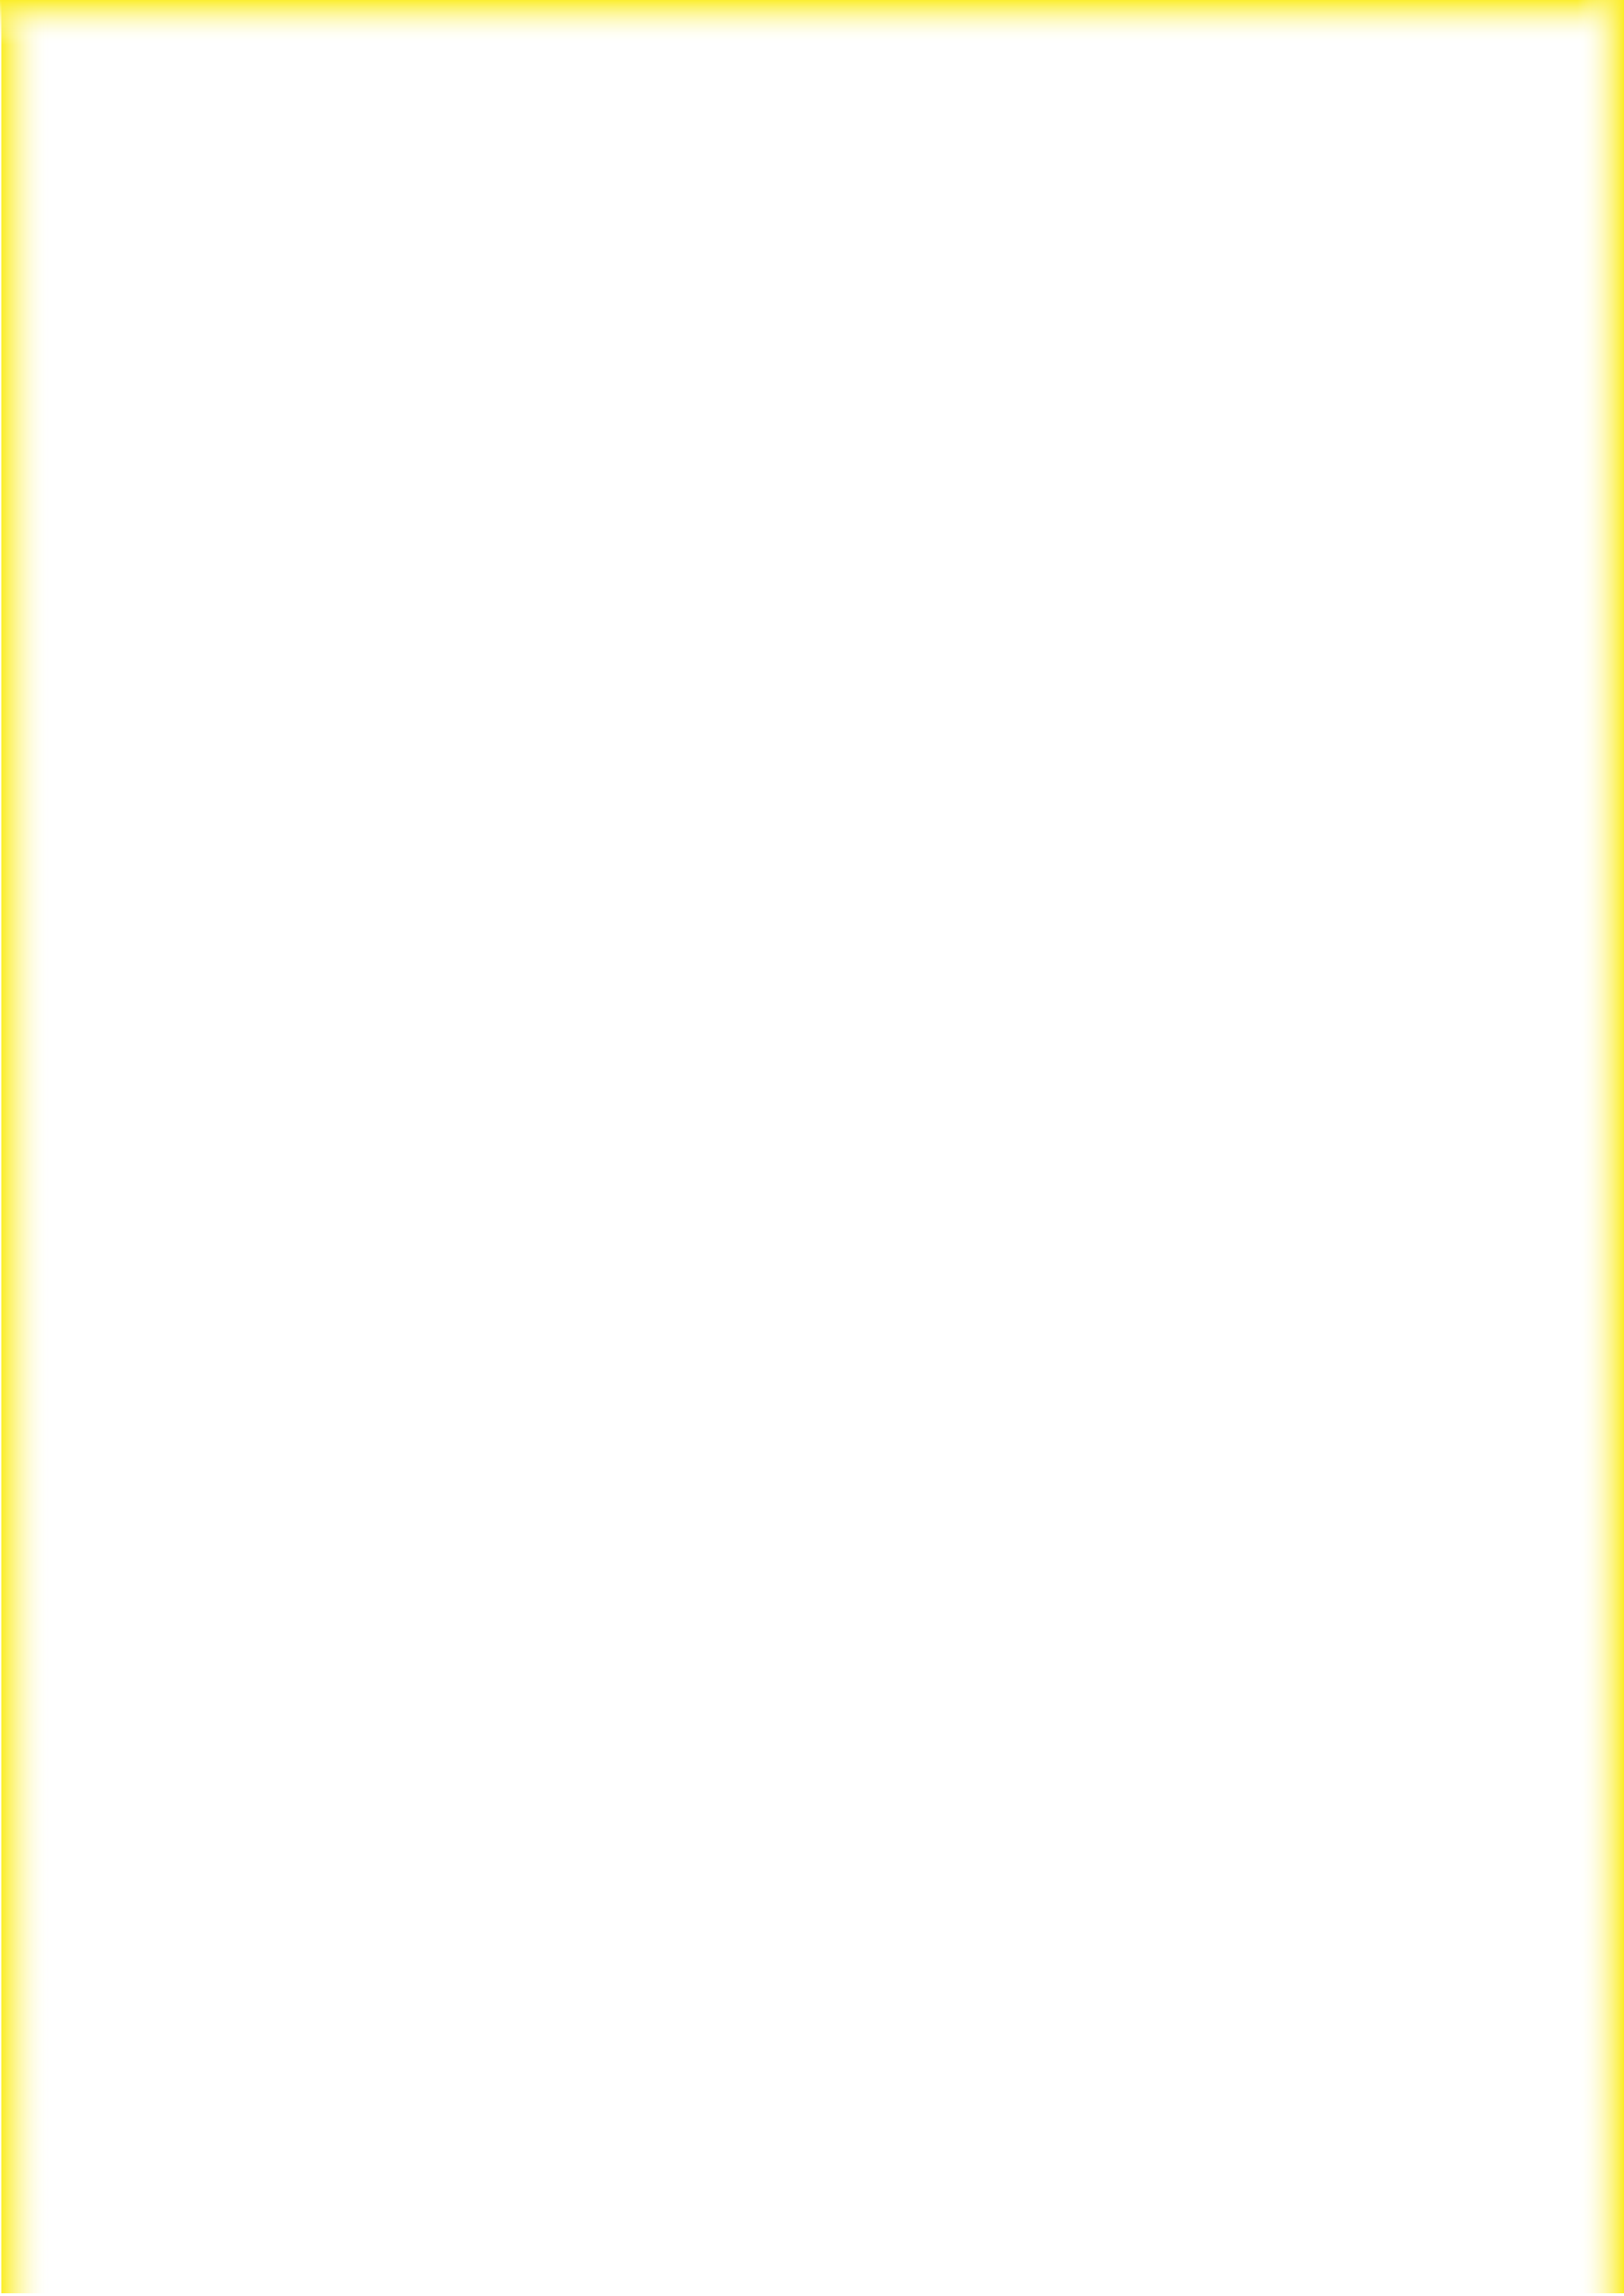
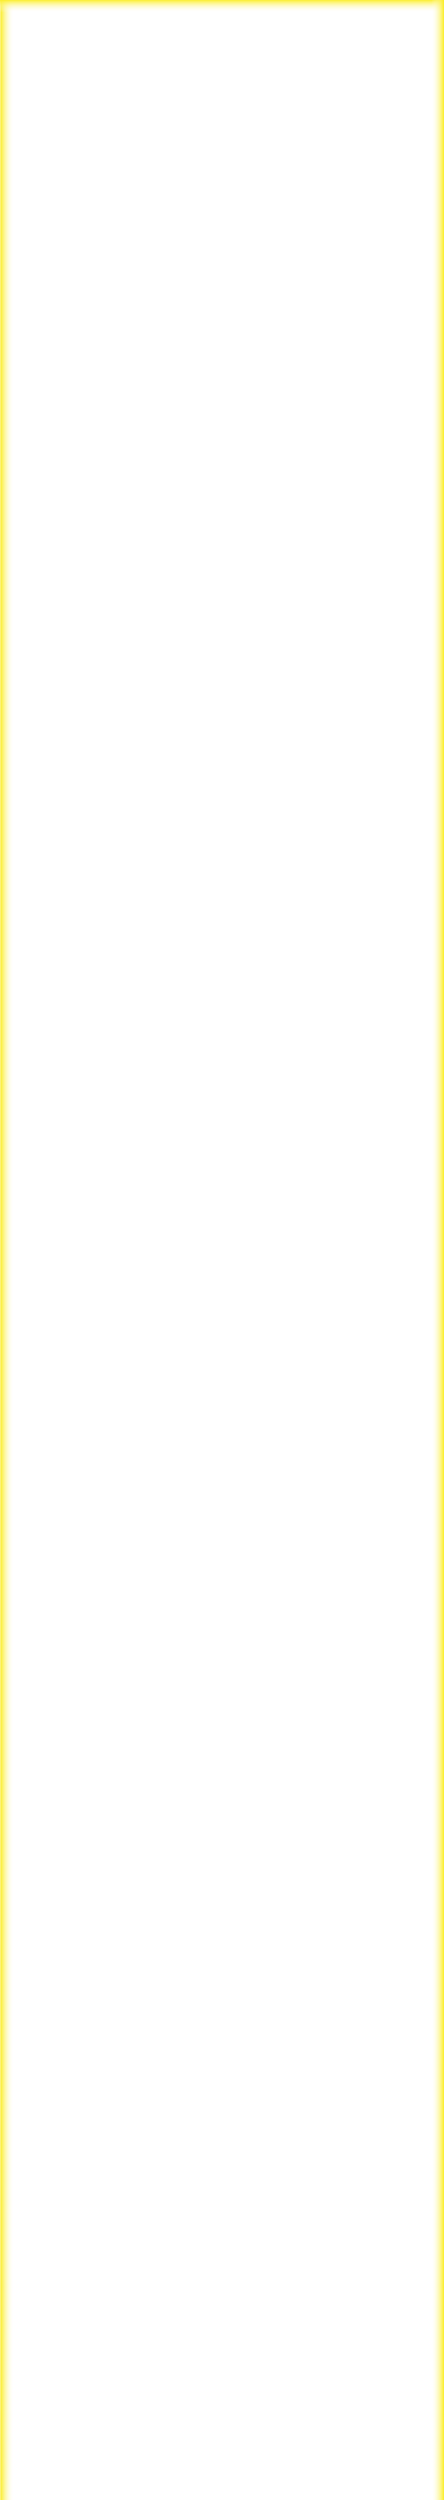
- <svg xmlns="http://www.w3.org/2000/svg" version="1.1" id="Layer_1" x="0px" y="0px" viewBox="0 0 595.3 841.9" style="enable-background:new 0 0 595.3 841.9;" xml:space="preserve">
+ <svg xmlns="http://www.w3.org/2000/svg" version="1.1" id="Layer_1" x="0px" y="0px" viewBox="0 0 595.3 3352.3" style="enable-background:new 0 0 595.3 3352.3;" xml:space="preserve">
  <style type="text/css">
	.st0{fill:url(#SVGID_1_);}
- 	.st1{fill:url(#SVGID_00000173149927725284535920000008931504636084969387_);}
- 	.st2{fill:url(#SVGID_00000008855183343827477510000016873137858835978661_);}
+ 	.st1{fill:url(#SVGID_00000139264231714082441940000001223984669280417961_);}
+ 	.st2{fill:url(#SVGID_00000001659001351968202790000010375295338870113470_);}
	.st3{fill:none;stroke:#000000;stroke-width:25;stroke-miterlimit:10;}
</style>
-   <linearGradient id="SVGID_1_" gradientUnits="userSpaceOnUse" x1="18.514" y1="419.945" x2="0.5" y2="419.945">
+   <linearGradient id="SVGID_1_" gradientUnits="userSpaceOnUse" x1="18.5" y1="-835.911" x2="0.5" y2="-835.911" gradientTransform="matrix(1 0 0 -1 0 839.7323)">
    <stop offset="0" style="stop-color:#FFFFFF;stop-opacity:0" />
    <stop offset="1" style="stop-color:#FBED23" />
    <stop offset="1" style="stop-color:#000000" />
  </linearGradient>
-   <rect x="0.5" y="-1" class="st0" width="18" height="841.9" />
-   <linearGradient id="SVGID_00000144309098802379630020000003886709167778237850_" gradientUnits="userSpaceOnUse" x1="297.638" y1="16.526" x2="297.638" y2="-0.5">
+   <rect x="0.5" y="-1" class="st0" width="18" height="3353.3" />
+   <linearGradient id="SVGID_00000158740751091153973320000003120472667995597243_" gradientUnits="userSpaceOnUse" x1="297.65" y1="823.207" x2="297.65" y2="840.232" gradientTransform="matrix(1 0 0 -1 0 839.7323)">
    <stop offset="0" style="stop-color:#FFFFFF;stop-opacity:0" />
    <stop offset="1" style="stop-color:#FBED23" />
    <stop offset="1" style="stop-color:#000000" />
  </linearGradient>
-   <rect y="-0.5" style="fill:url(#SVGID_00000144309098802379630020000003886709167778237850_);" width="595.3" height="17" />
-   <linearGradient id="SVGID_00000119110510054609253540000003870356598086086067_" gradientUnits="userSpaceOnUse" x1="578.324" y1="419.945" x2="595.5" y2="419.945">
+   <rect y="-0.5" style="fill:url(#SVGID_00000158740751091153973320000003120472667995597243_);" width="595.3" height="17" />
+   <linearGradient id="SVGID_00000145779614045461861390000003722841664556145796_" gradientUnits="userSpaceOnUse" x1="578.324" y1="-835.911" x2="595.5" y2="-835.911" gradientTransform="matrix(1 0 0 -1 0 839.7323)">
    <stop offset="0" style="stop-color:#FFFFFF;stop-opacity:0" />
    <stop offset="1" style="stop-color:#FBED23" />
    <stop offset="1" style="stop-color:#000000" />
  </linearGradient>
-   <rect x="578.3" y="-1" style="fill:url(#SVGID_00000119110510054609253540000003870356598086086067_);" width="17.2" height="841.9" />
+   <rect x="578.3" y="-1" style="fill:url(#SVGID_00000145779614045461861390000003722841664556145796_);" width="17.2" height="3353.3" />
  <line class="st3" x1="1151.8" y1="-1" x2="1151.8" y2="840.9" />
  <line class="st3" x1="1735.1" y1="11" x2="1139.8" y2="11" />
  <line class="st3" x1="1722.8" y1="-1" x2="1722.8" y2="840.9" />
</svg>
